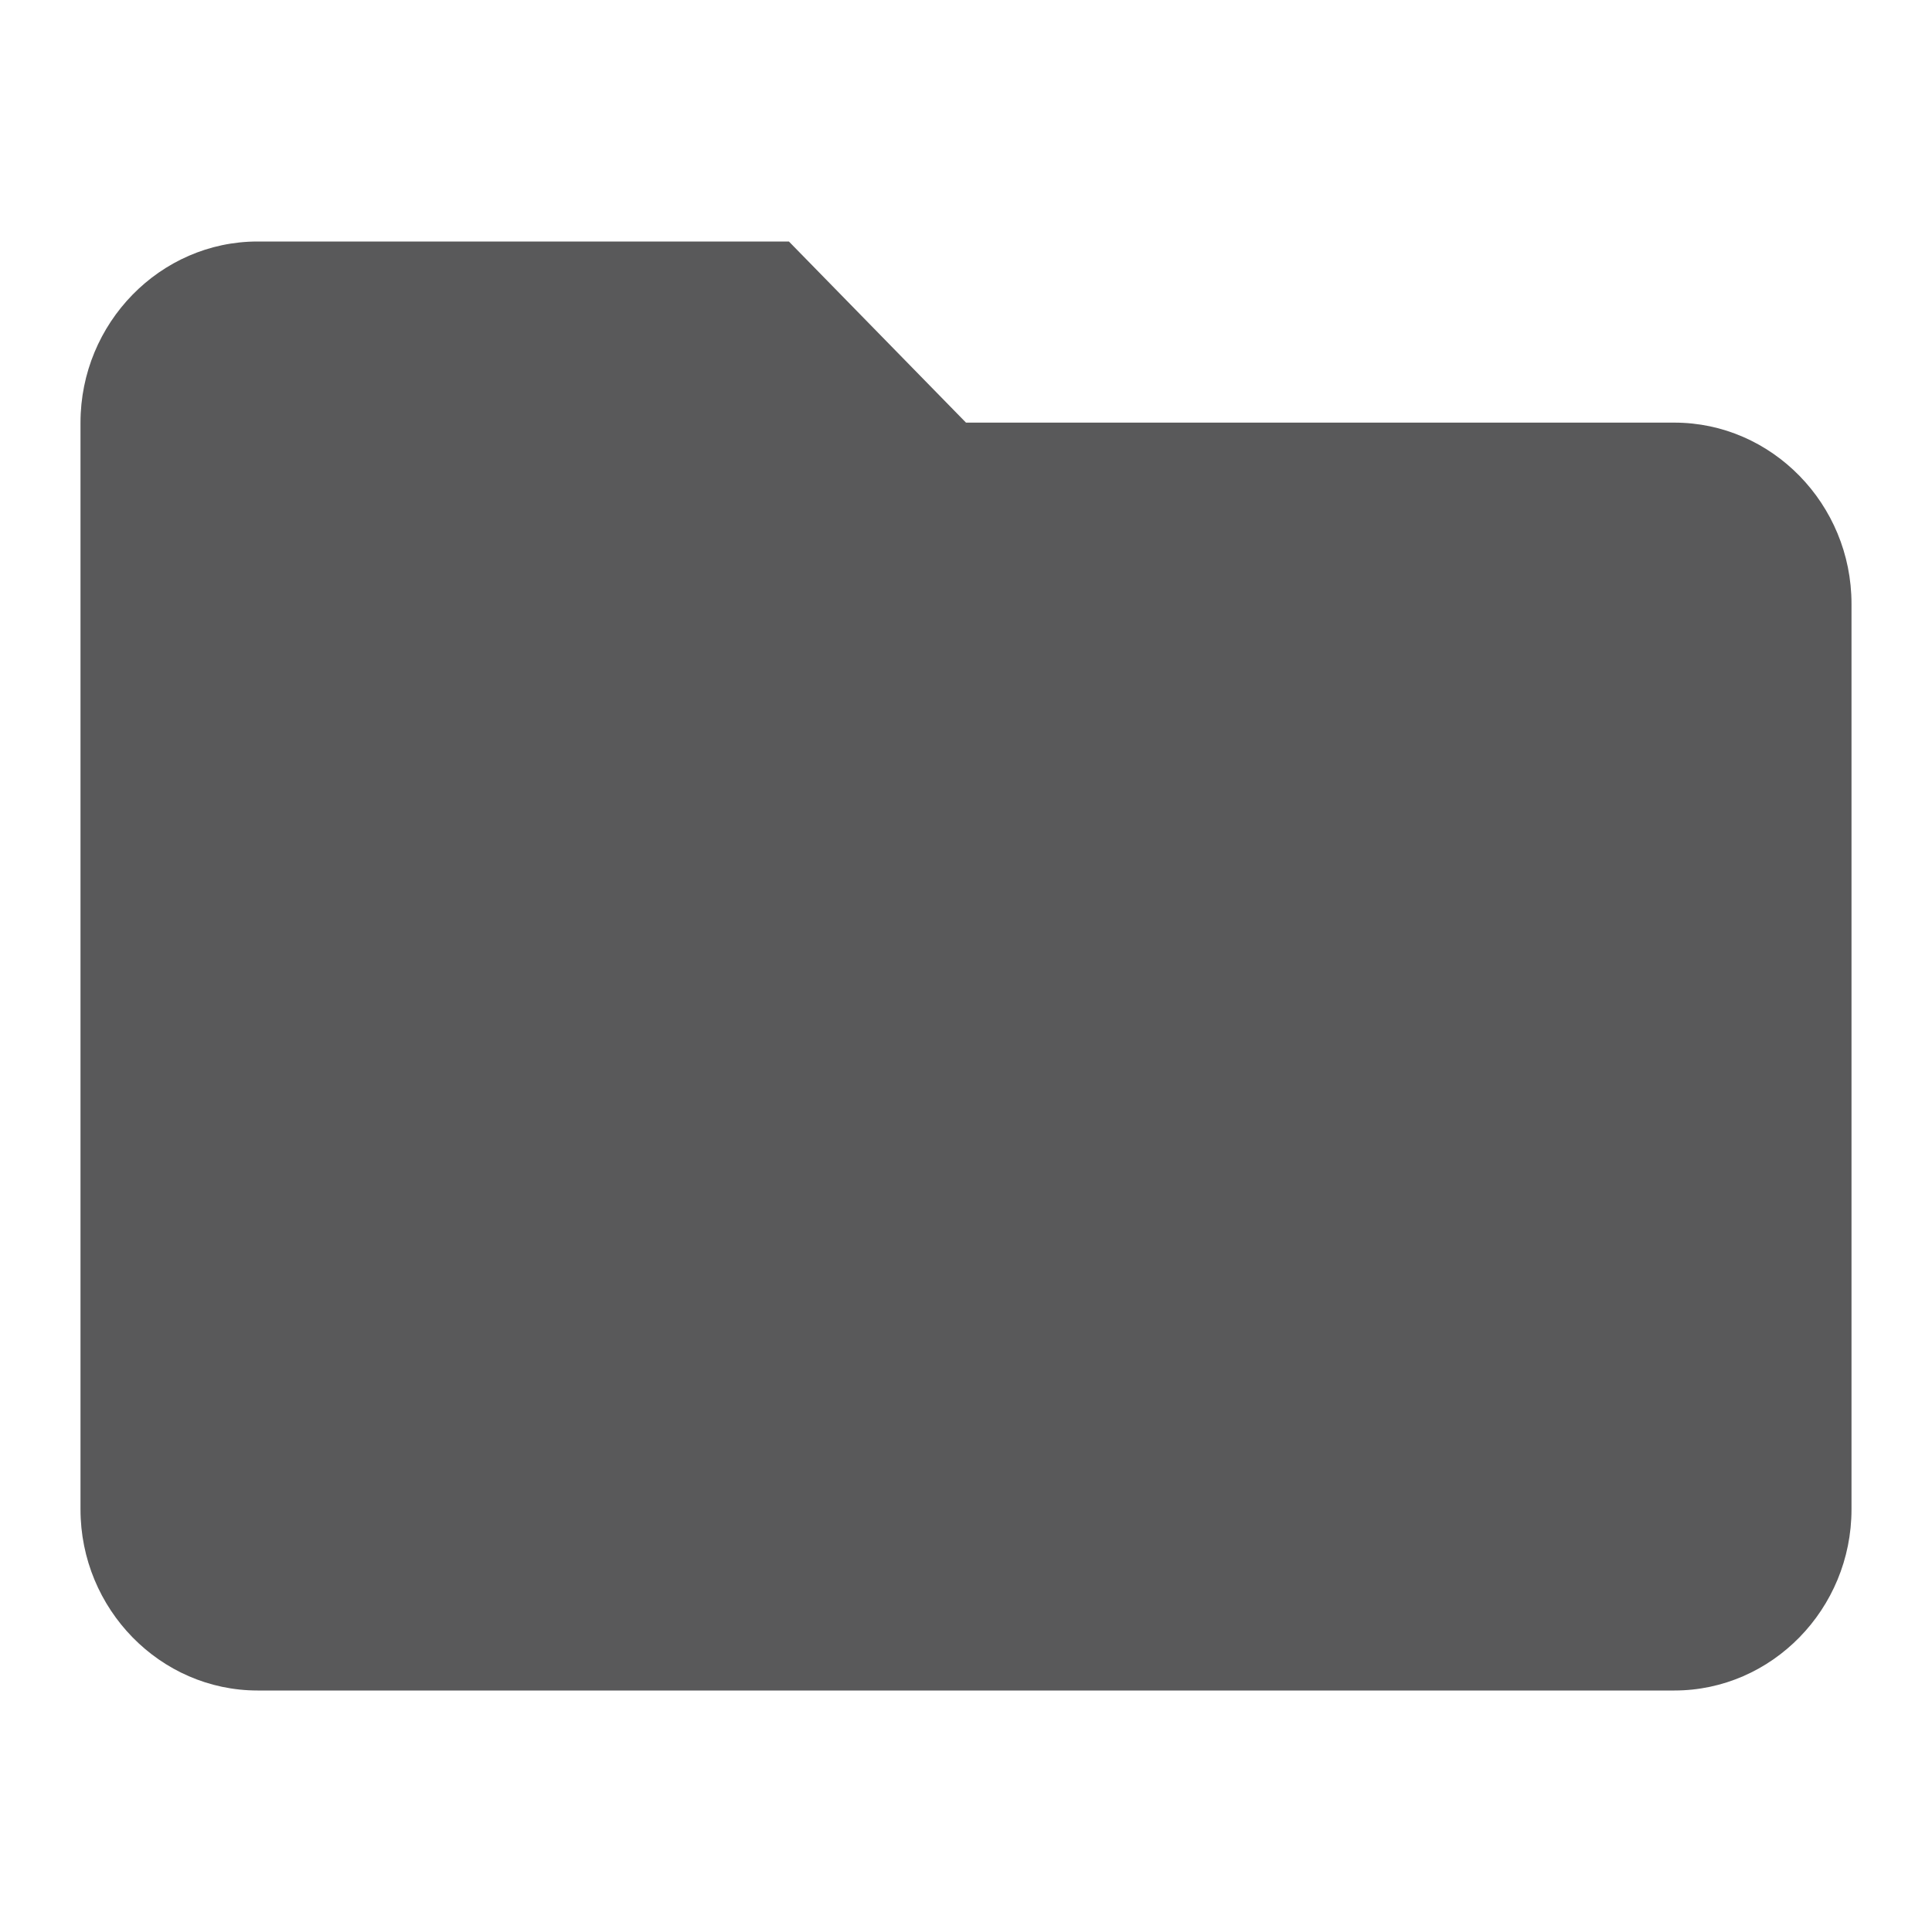
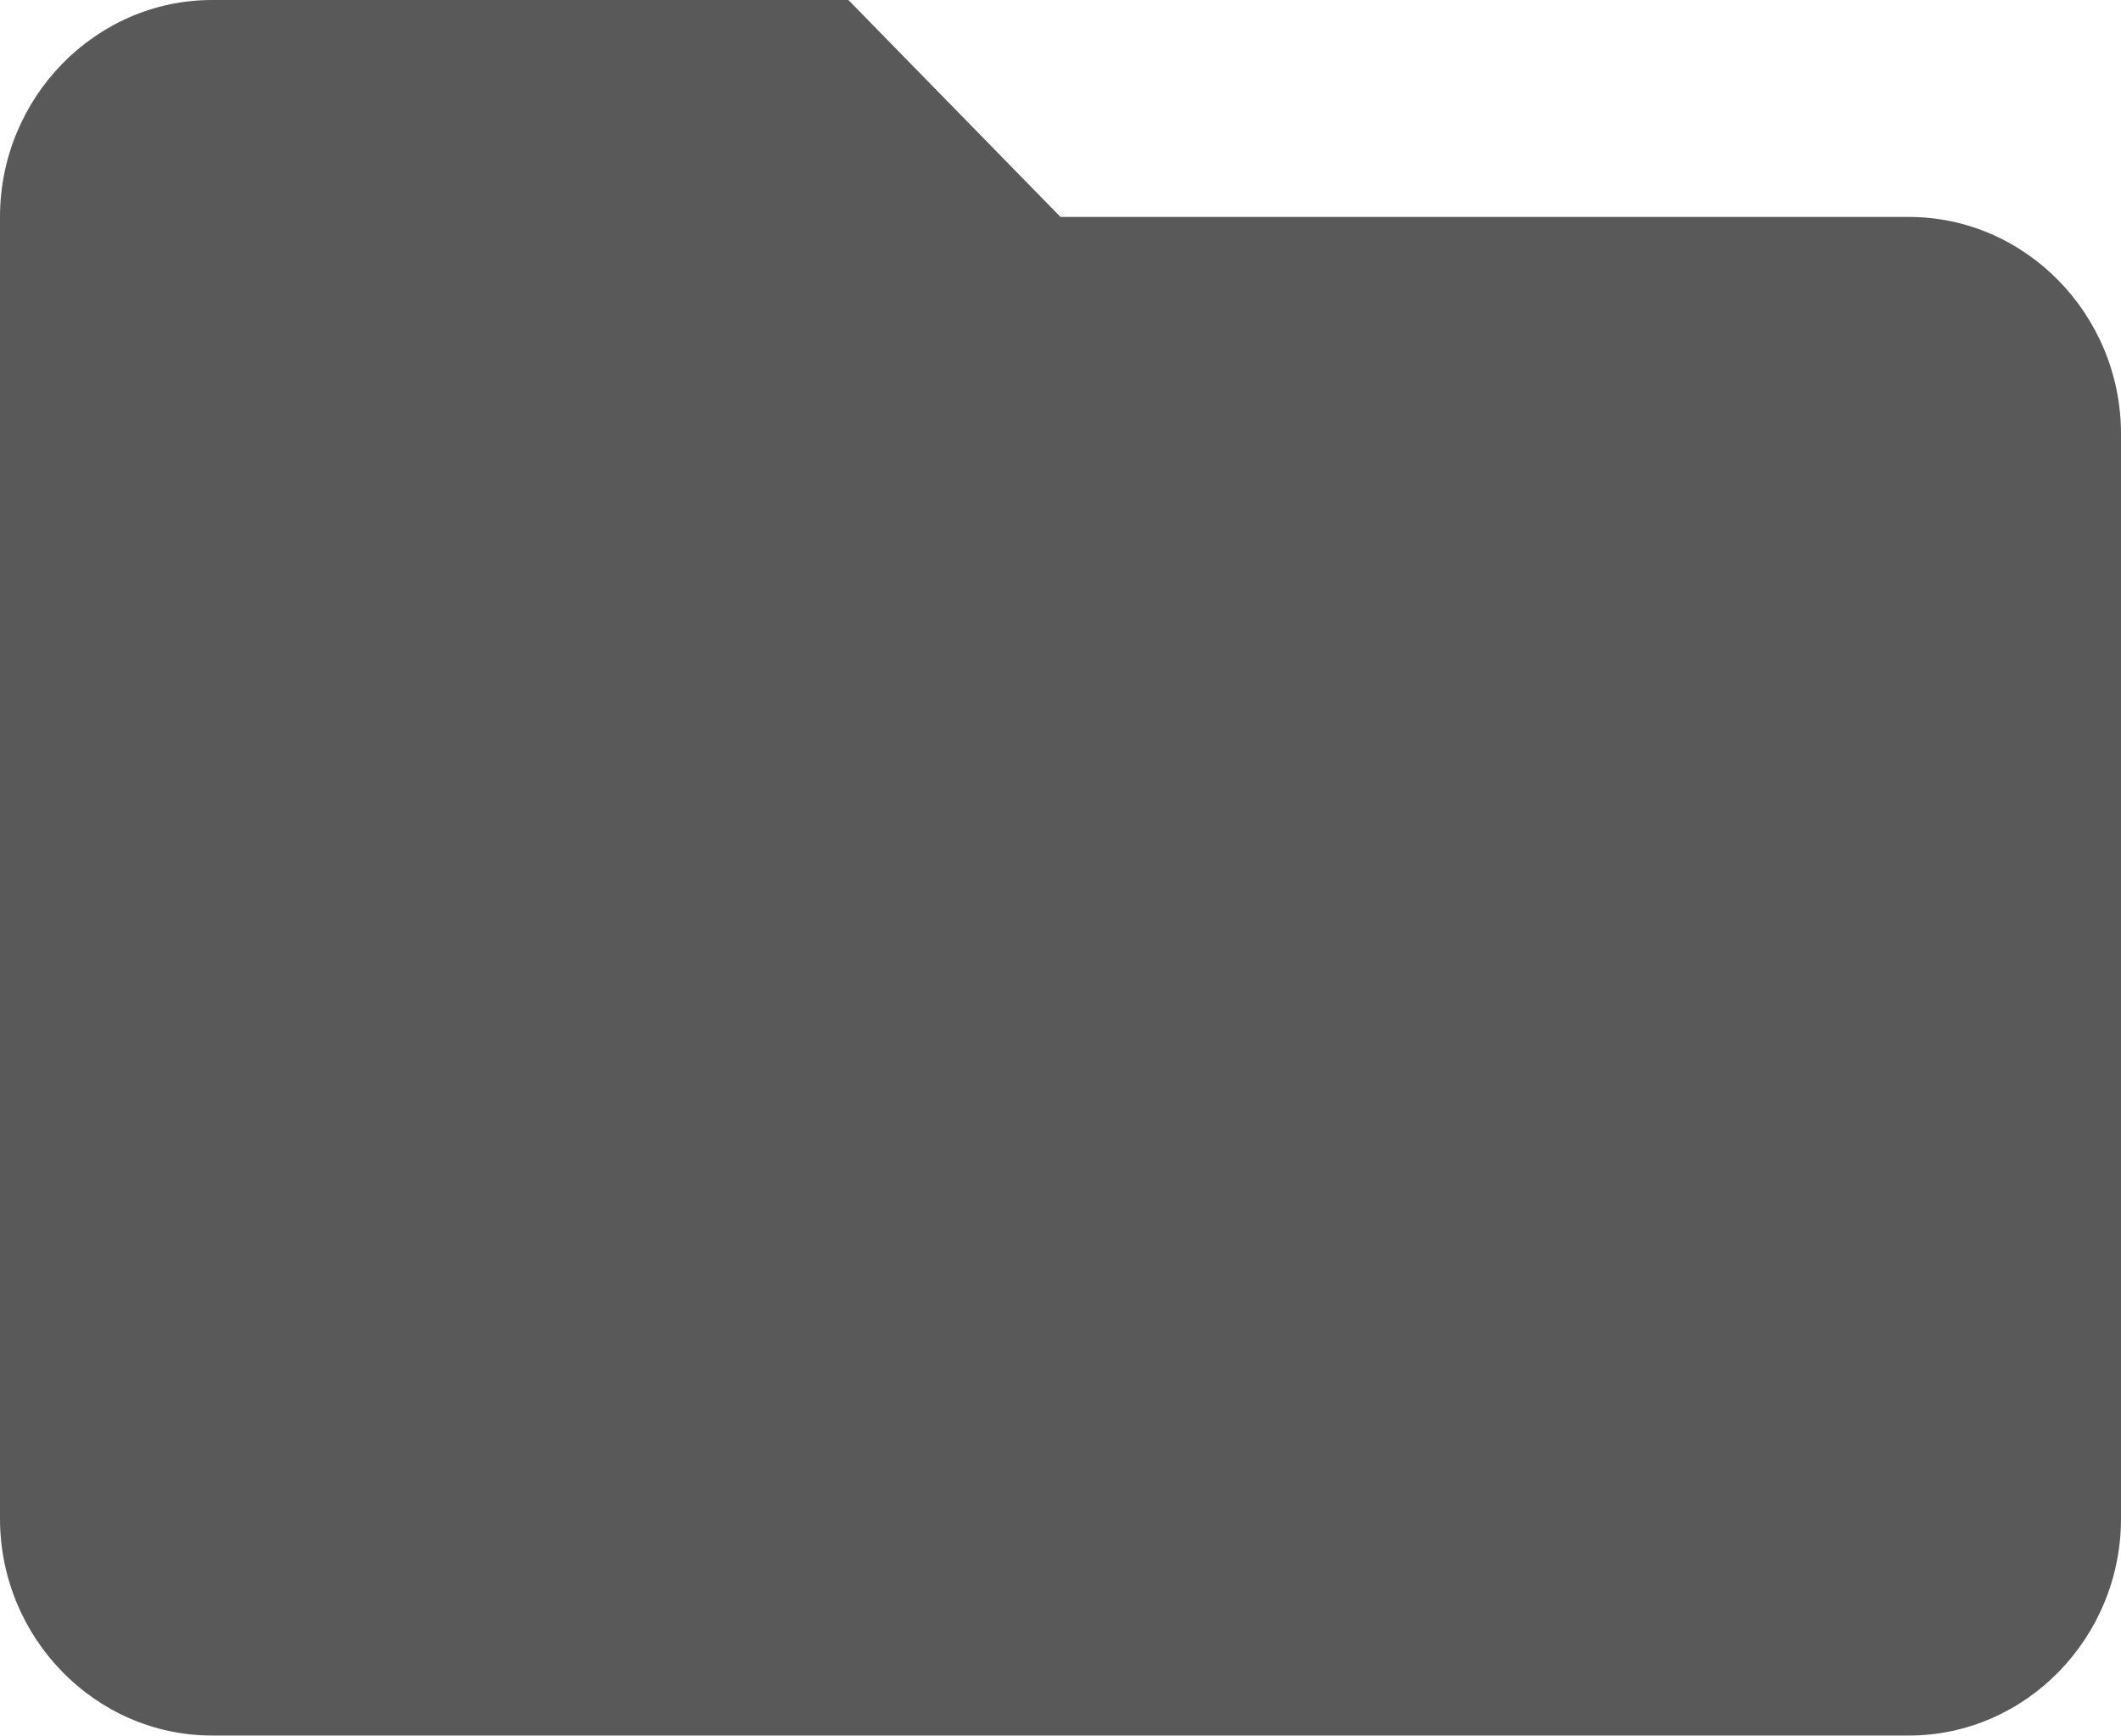
- <svg xmlns="http://www.w3.org/2000/svg" width="24" height="24" viewBox="0 0 24 24">
-   <path fill="#59595A" d="M9.8 3L12 5.25h8.8c1.21 0 2.2 1.013 2.2 2.25v11.25c0 1.238-.99 2.25-2.2 2.25H3.2C1.99 21 1 19.988 1 18.75V5.25C1 4.013 1.99 3 3.2 3h6.6z" />
+ <svg xmlns="http://www.w3.org/2000/svg" width="22px" height="18px" viewBox="0 0 22 18" version="1.1">
+   <defs />
+   <g id="Page-1" stroke="none" stroke-width="1" fill="none" fill-rule="evenodd">
+     <g id="folder" fill-rule="nonzero" fill="#59595A">
+       <path d="M8.8,0 L11,2.25 L19.8,2.25 C21.01,2.25 22,3.263 22,4.5 L22,15.75 C22,16.988 21.01,18 19.8,18 L2.2,18 C0.99,18 0,16.988 0,15.75 L0,2.25 C0,1.013 0.99,0 2.2,0 L8.8,0 Z" id="Shape" />
+     </g>
+   </g>
</svg>
